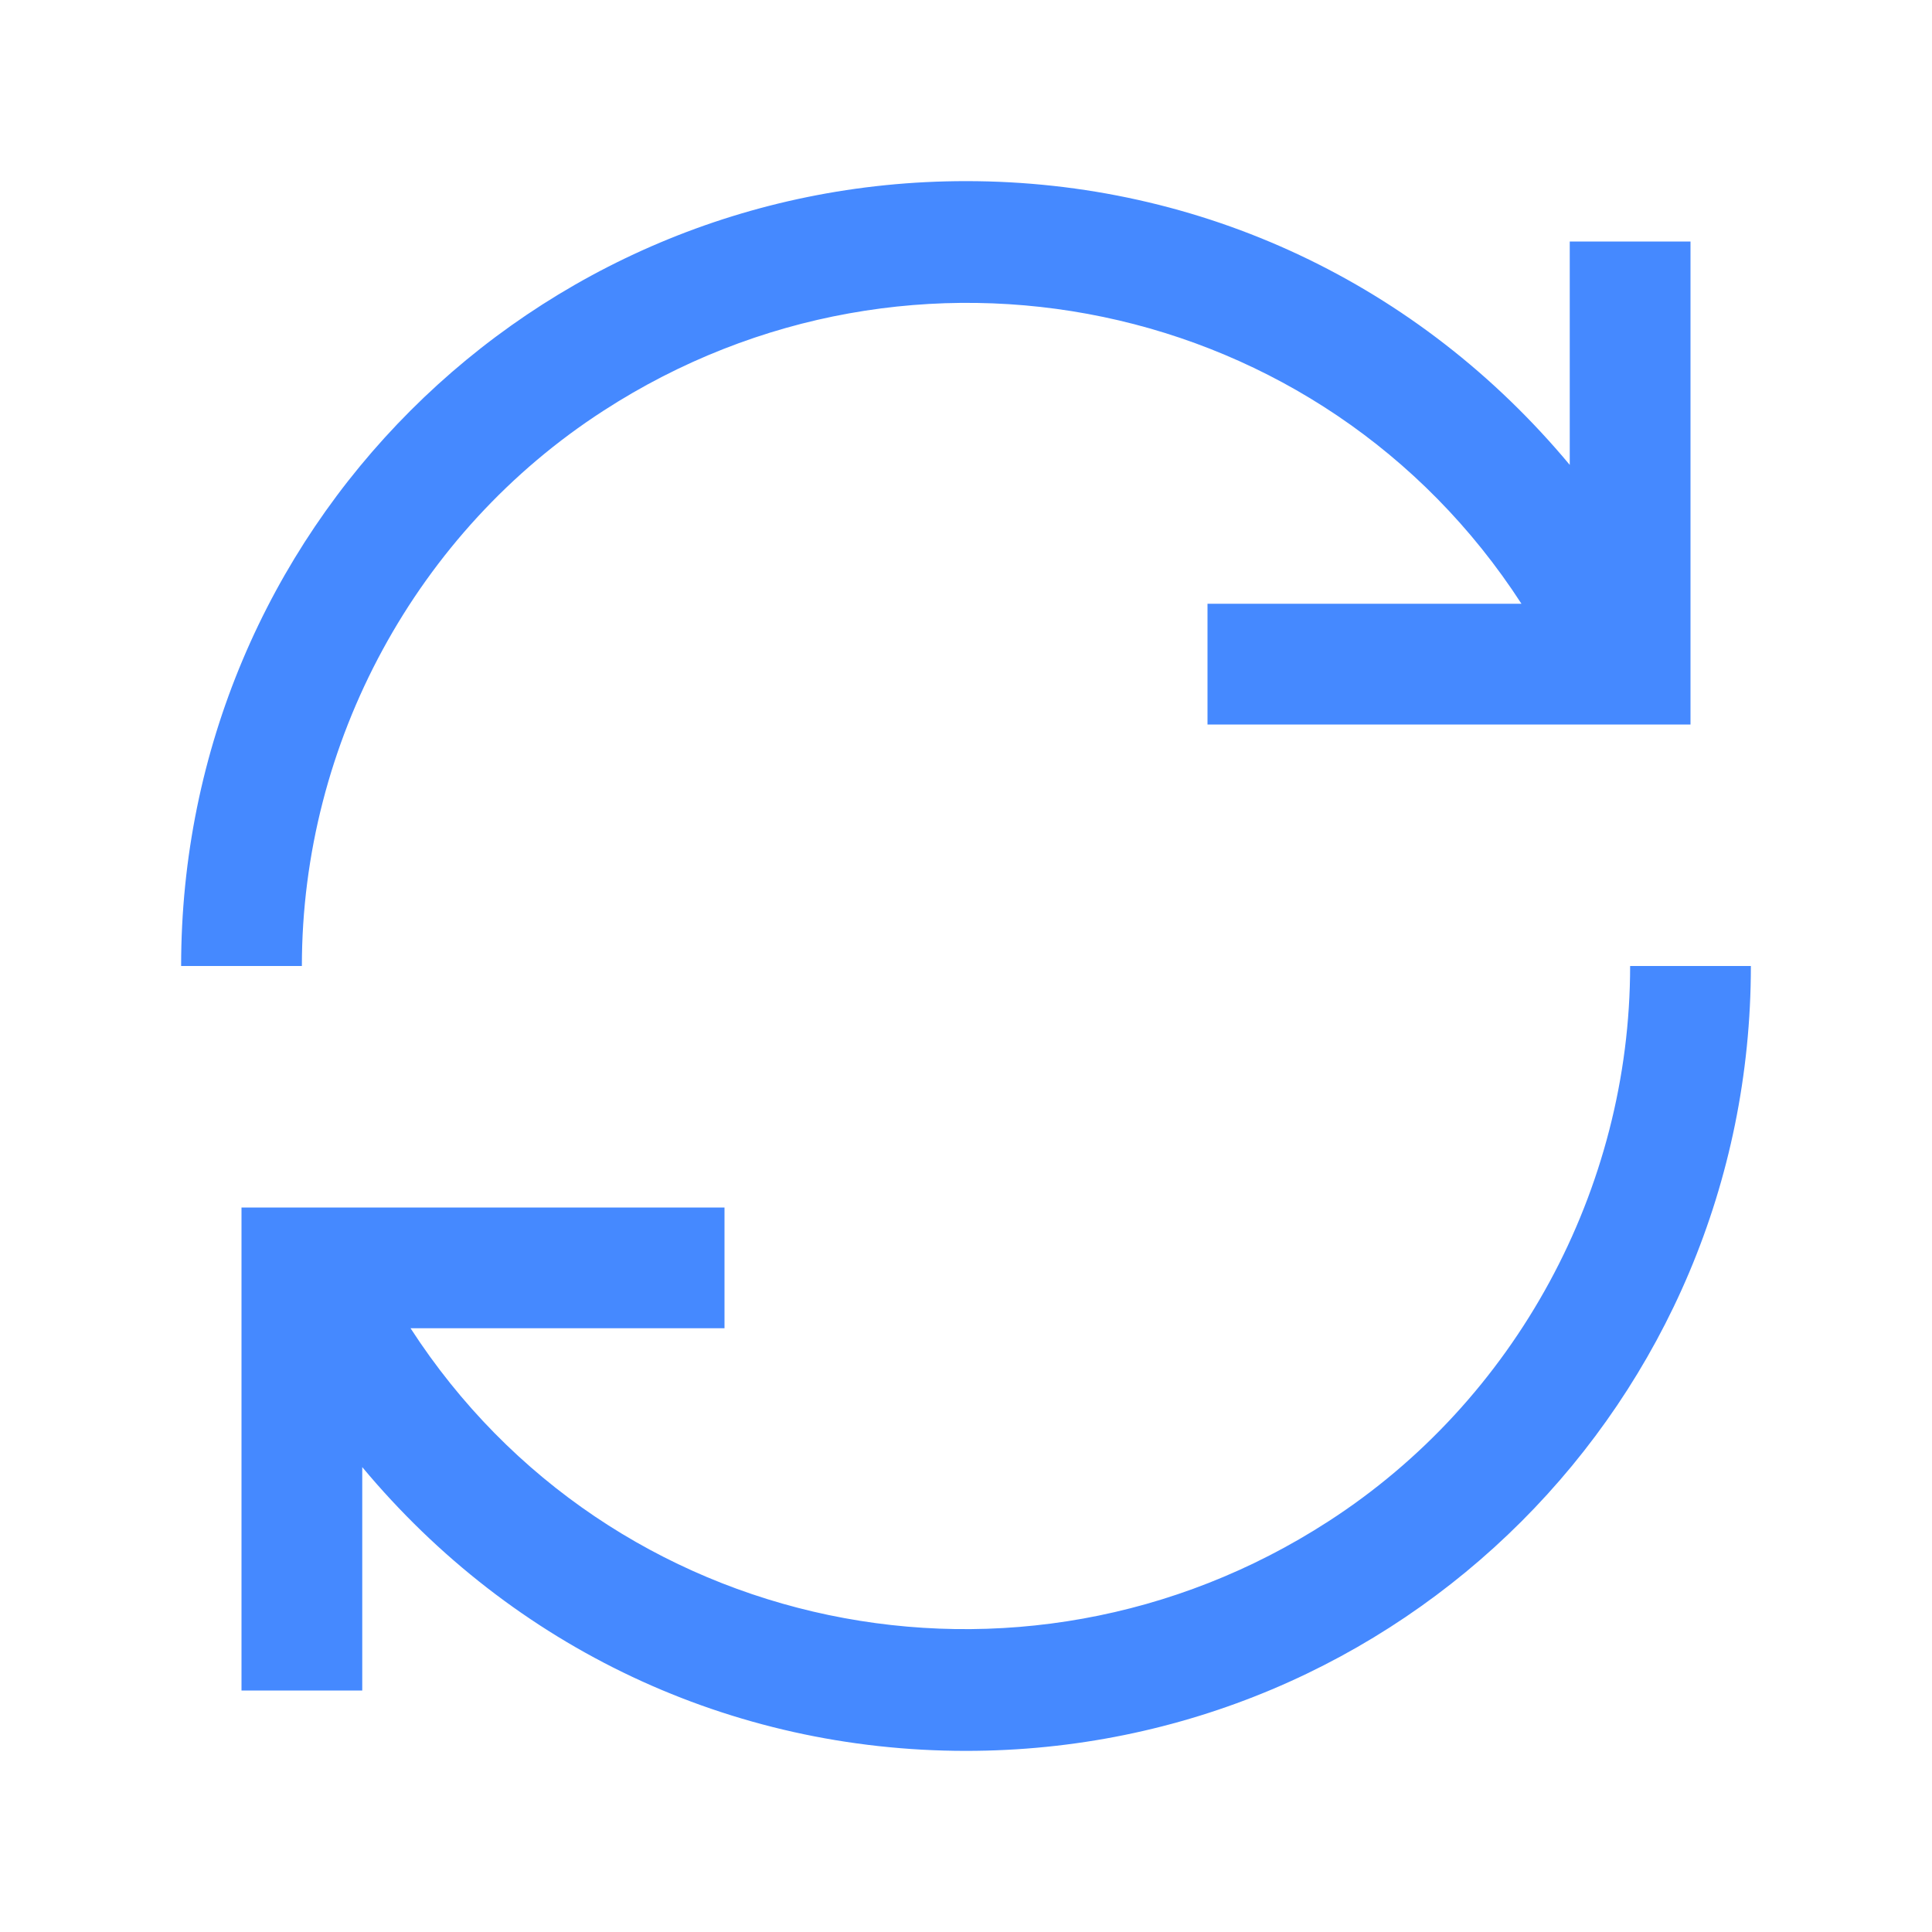
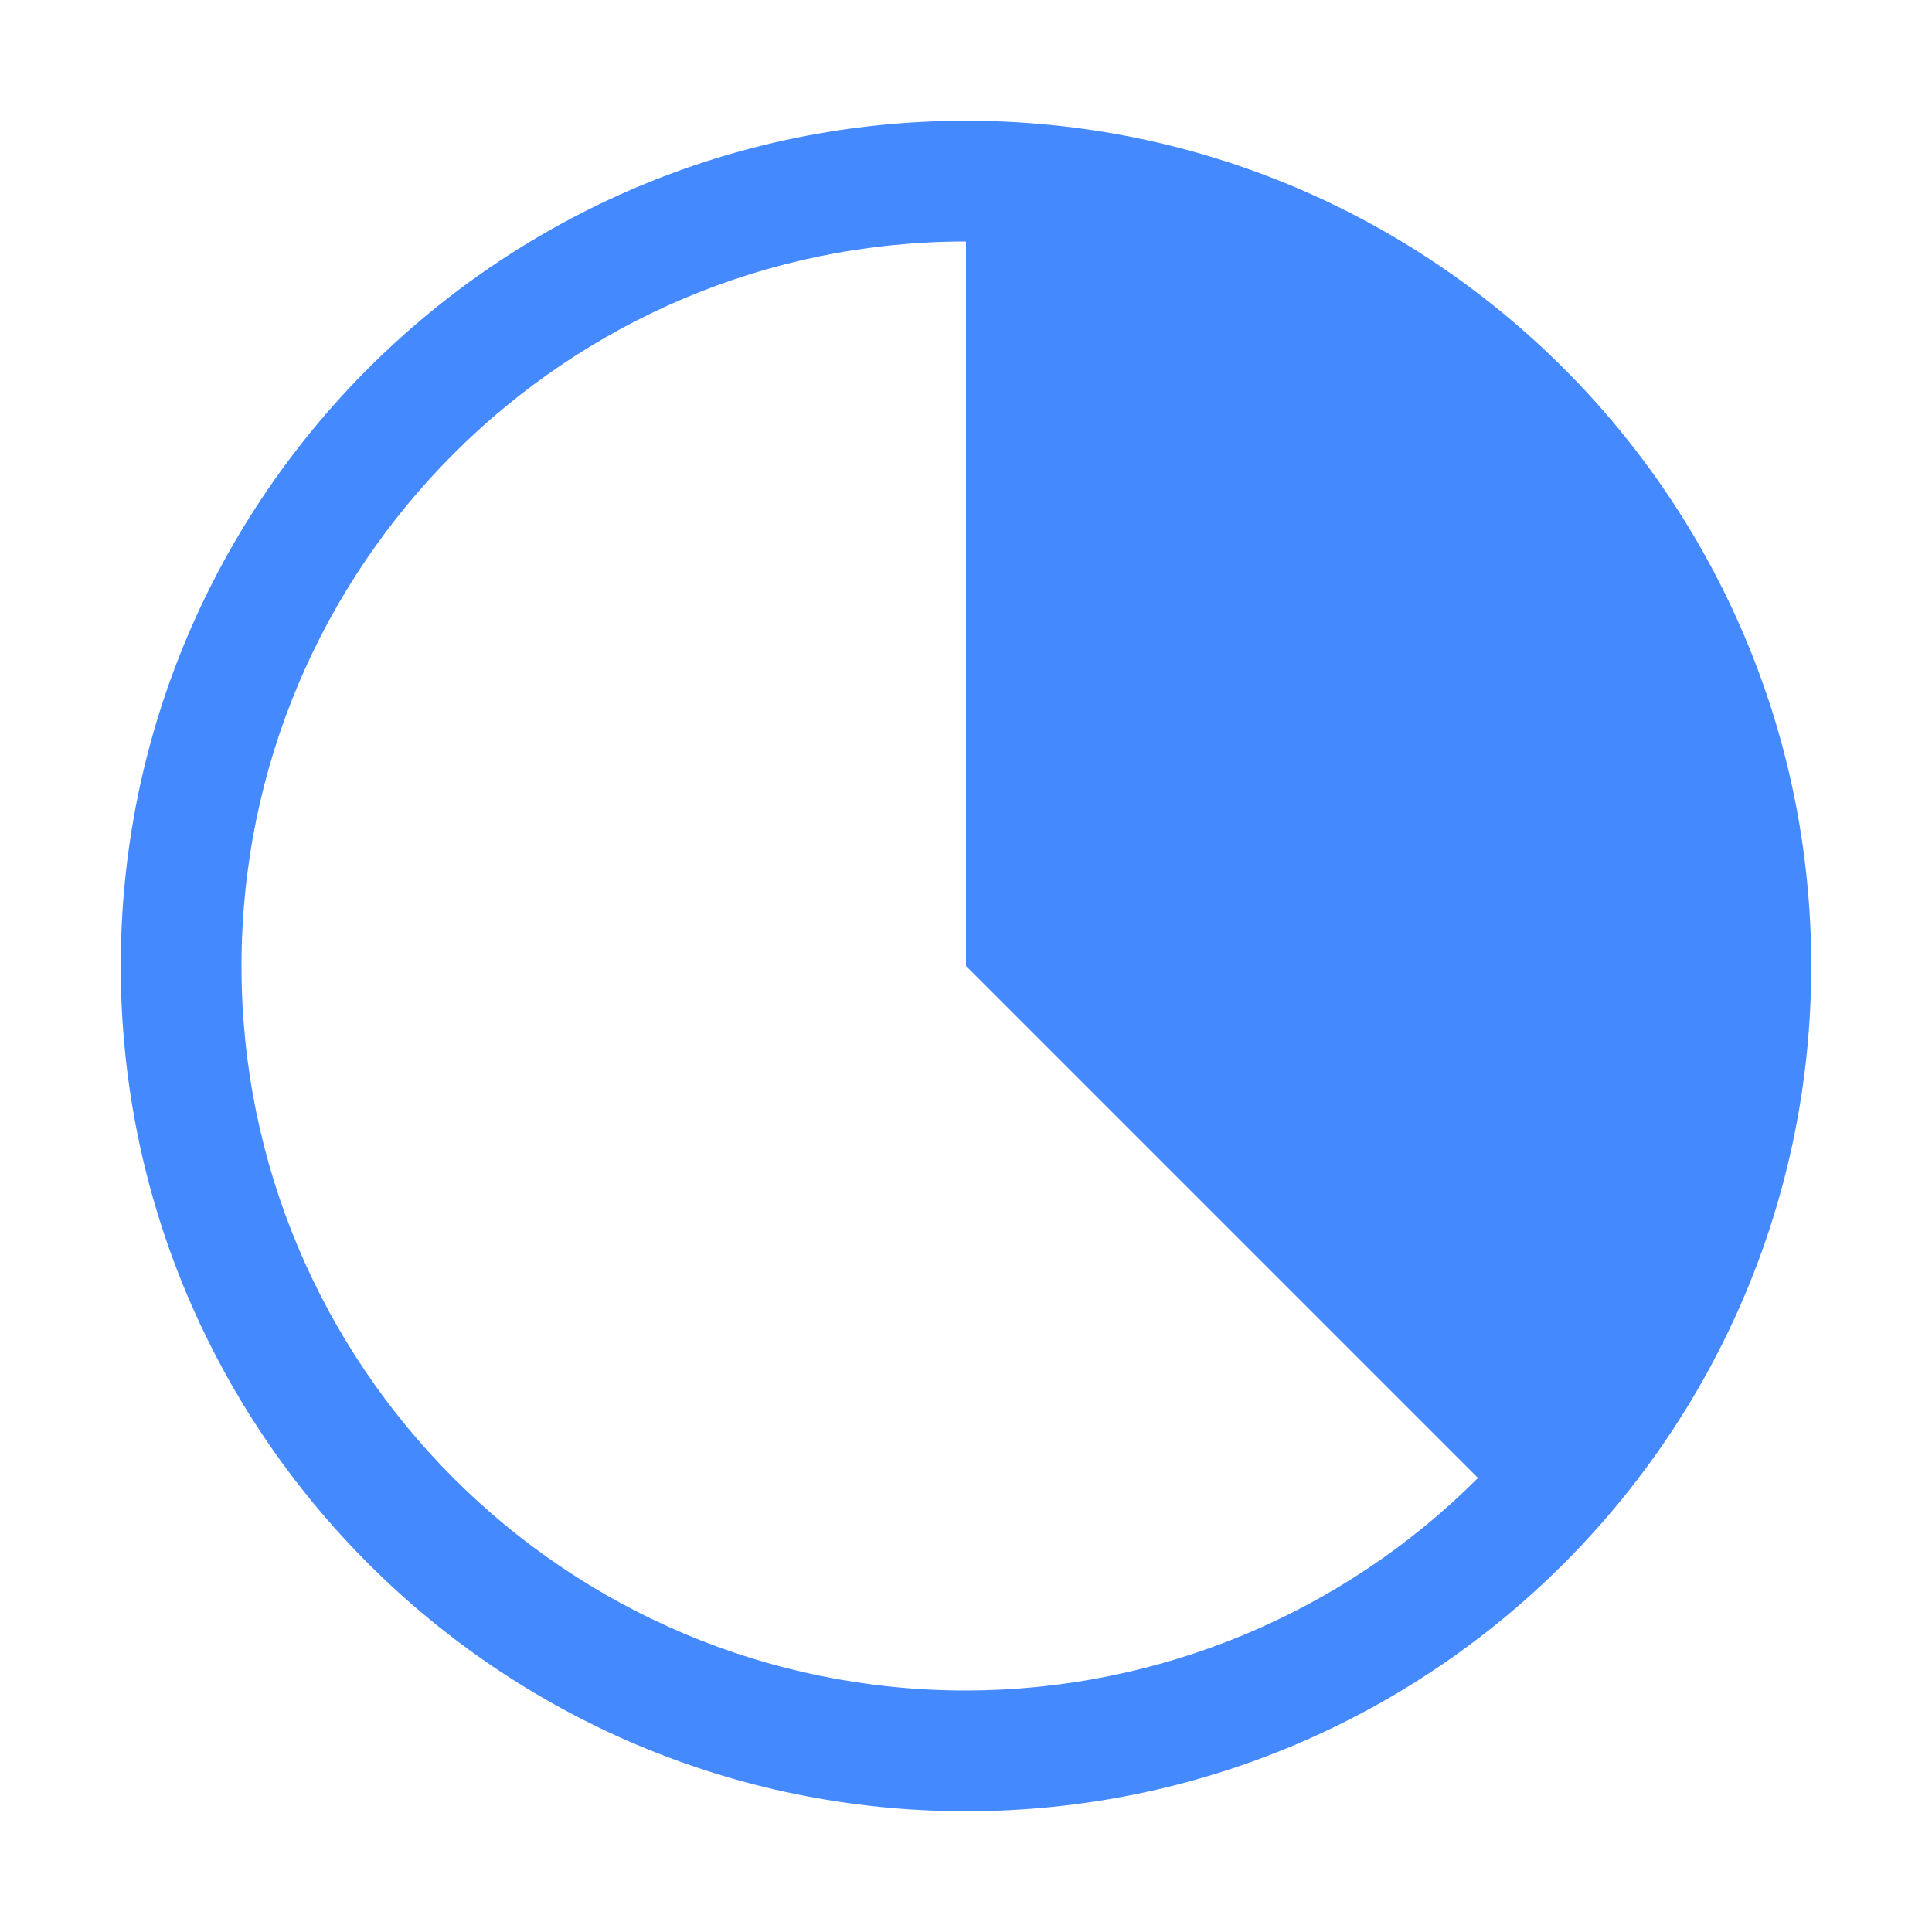
- <svg xmlns="http://www.w3.org/2000/svg" version="1.1" id="icon" x="0px" y="0px" viewBox="0 0 32 32" style="enable-background:new 0 0 32 32;" xml:space="preserve">
-   <style type="text/css">
- 	.st0{fill:#4589FF;}
- 	.st1{fill:none;}
- </style>
-   <path class="st0" d="M20,10h5.2C21.9,4.9,15.1,3.5,10,6.8c-3.1,2-5,5.5-5,9.2H3C3,8.8,8.8,3,16,3c3.9,0,7.5,1.7,10,4.7V4h2v8h-8V10z  " />
-   <animateTransform accumulate="none" additive="replace" attributeName="transform" calcMode="linear" dur="12s" fill="remove" from="0 0 0" repeatCount="indefinite" restart="always" to="360 0 0" type="rotate">
- 	</animateTransform>
-   <path class="st0" d="M12,22H6.8c3.3,5.1,10.1,6.5,15.2,3.2c3.1-2,5-5.5,5-9.2h2c0,7.2-5.8,13-13,13c-3.9,0-7.5-1.7-10-4.7V28H4v-8h8  V22z" />
-   <g id="_Transparent_Rectangle_">
-     <rect class="st1" width="32" height="32" />
-   </g>
+ <svg xmlns="http://www.w3.org/2000/svg" id="icons" viewBox="0 0 32 32">
+   <path d="M16,2A14,14,0,1,0,30,16,14,14,0,0,0,16,2Zm0,26A12,12,0,0,1,16,4V16l8.48,8.48A12,12,0,0,1,16,28Z" fill="#4589ff" />
</svg>
